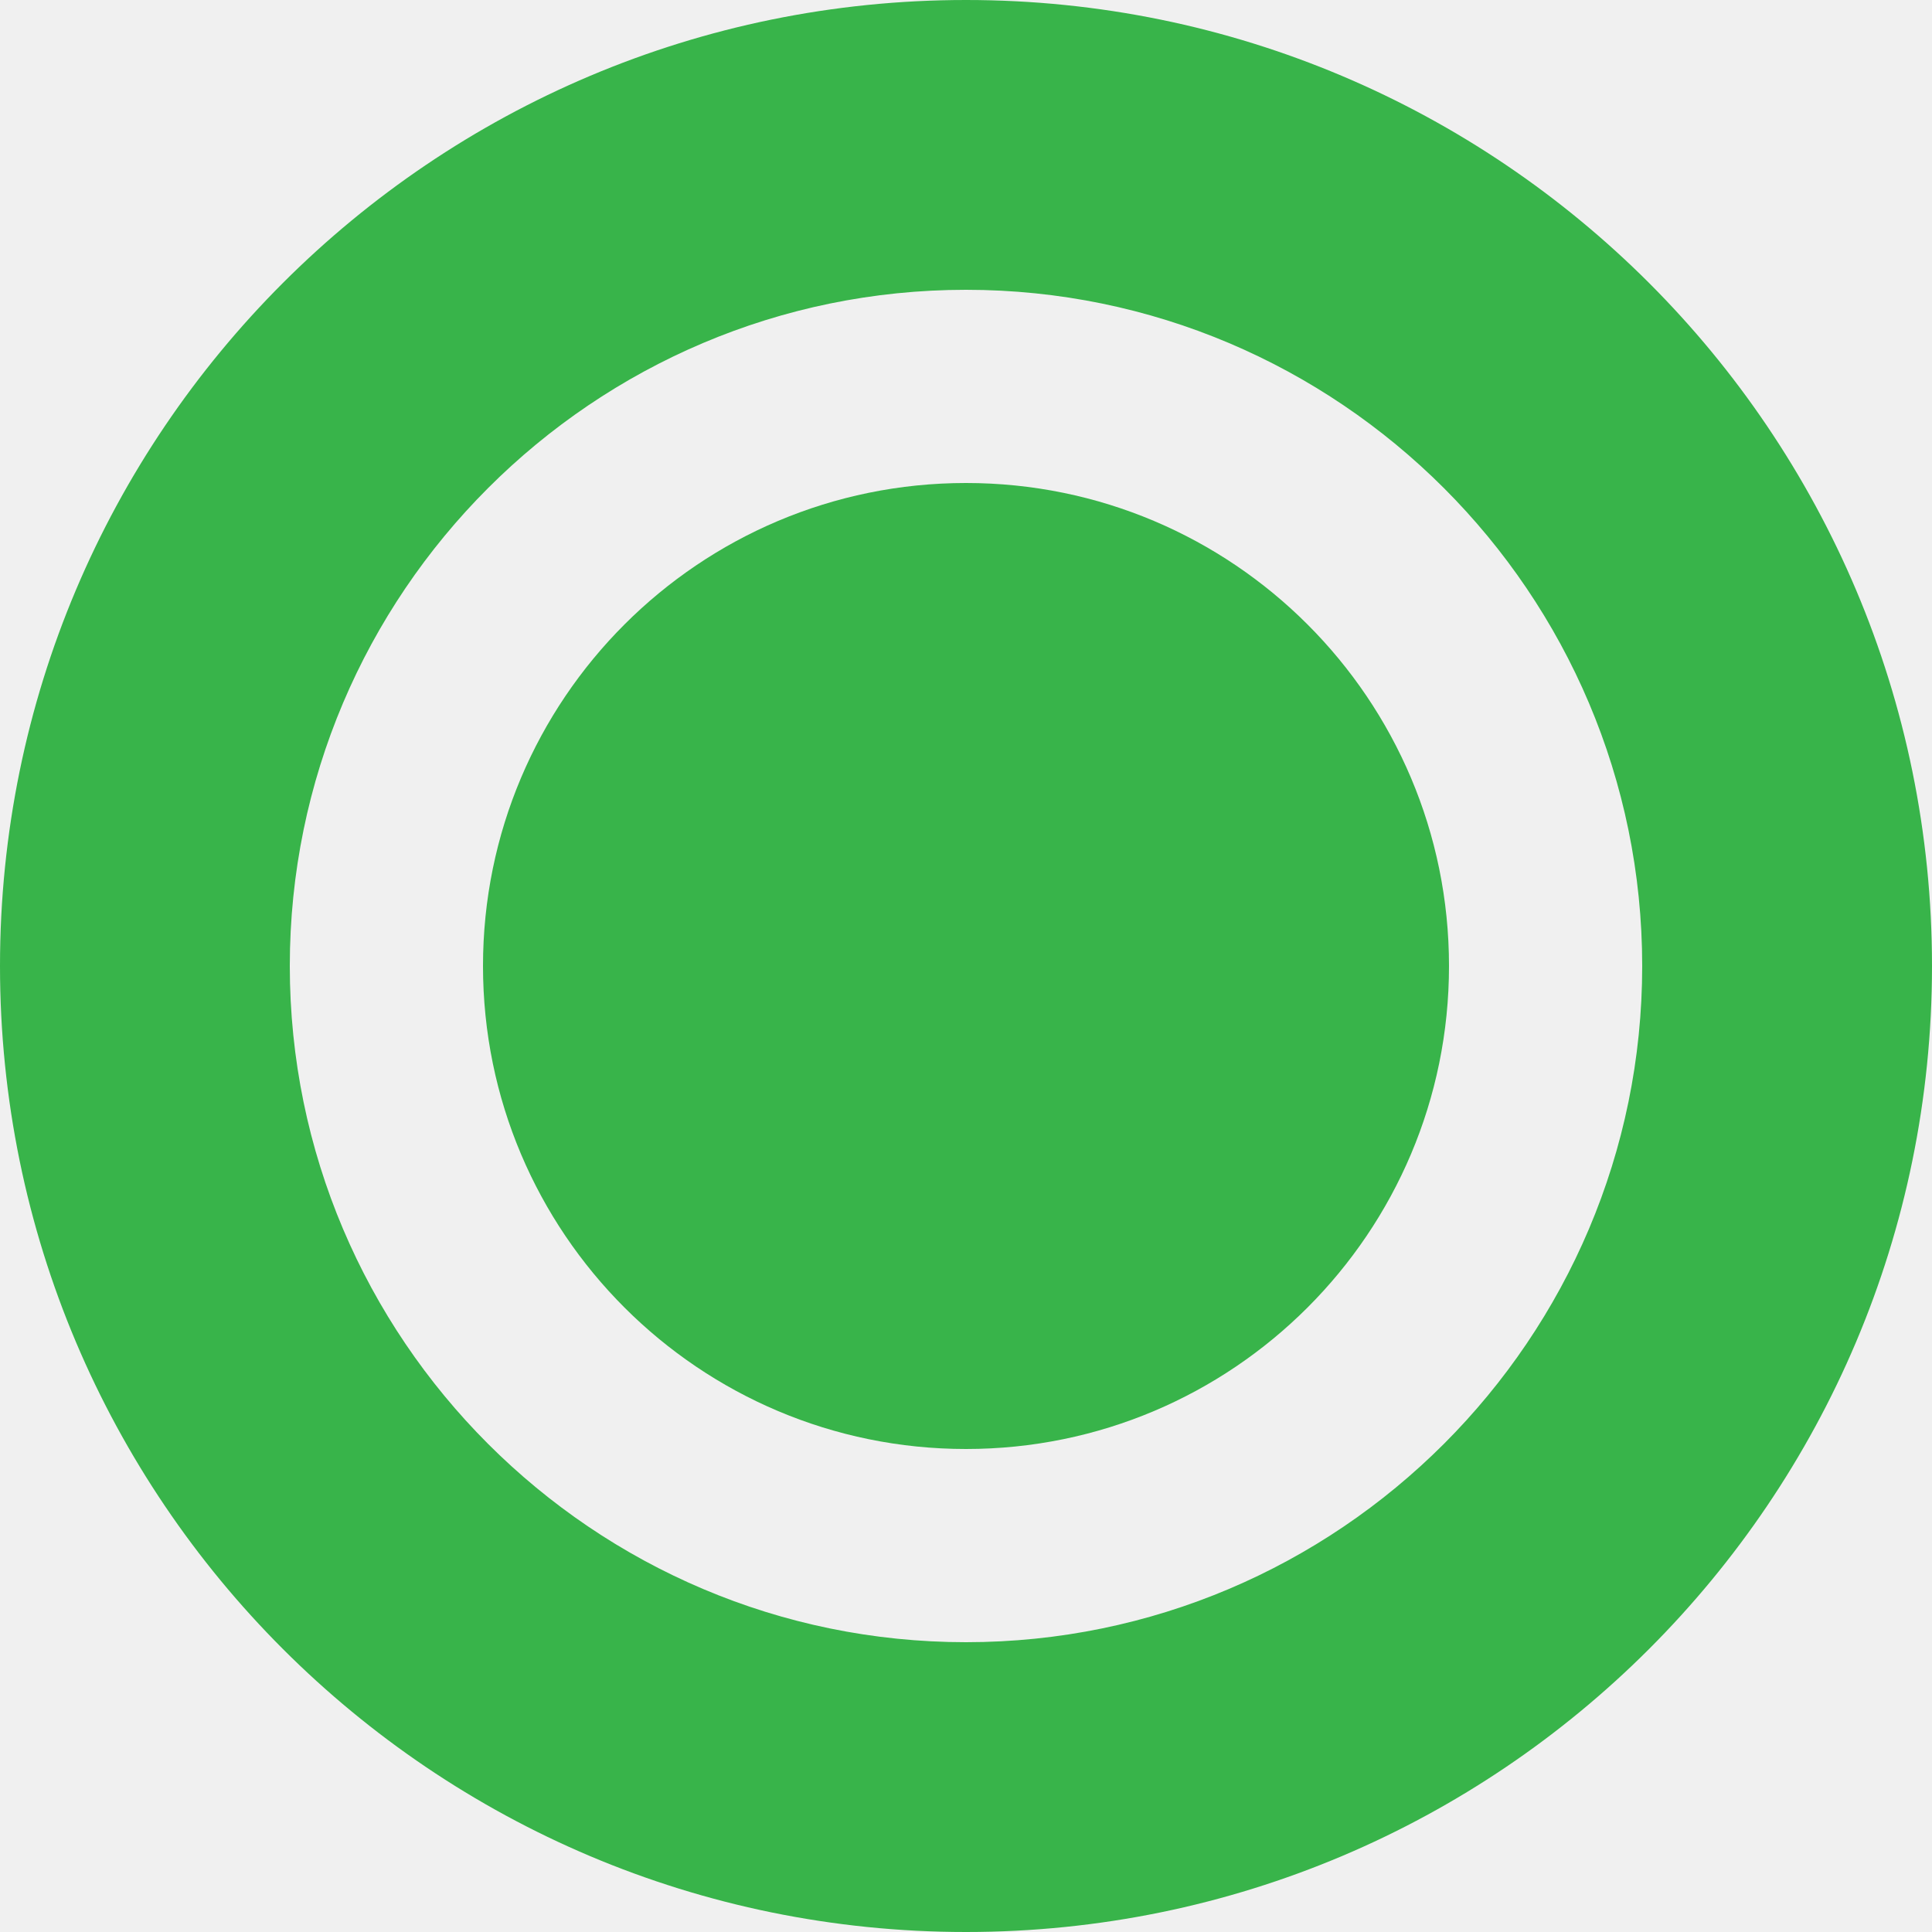
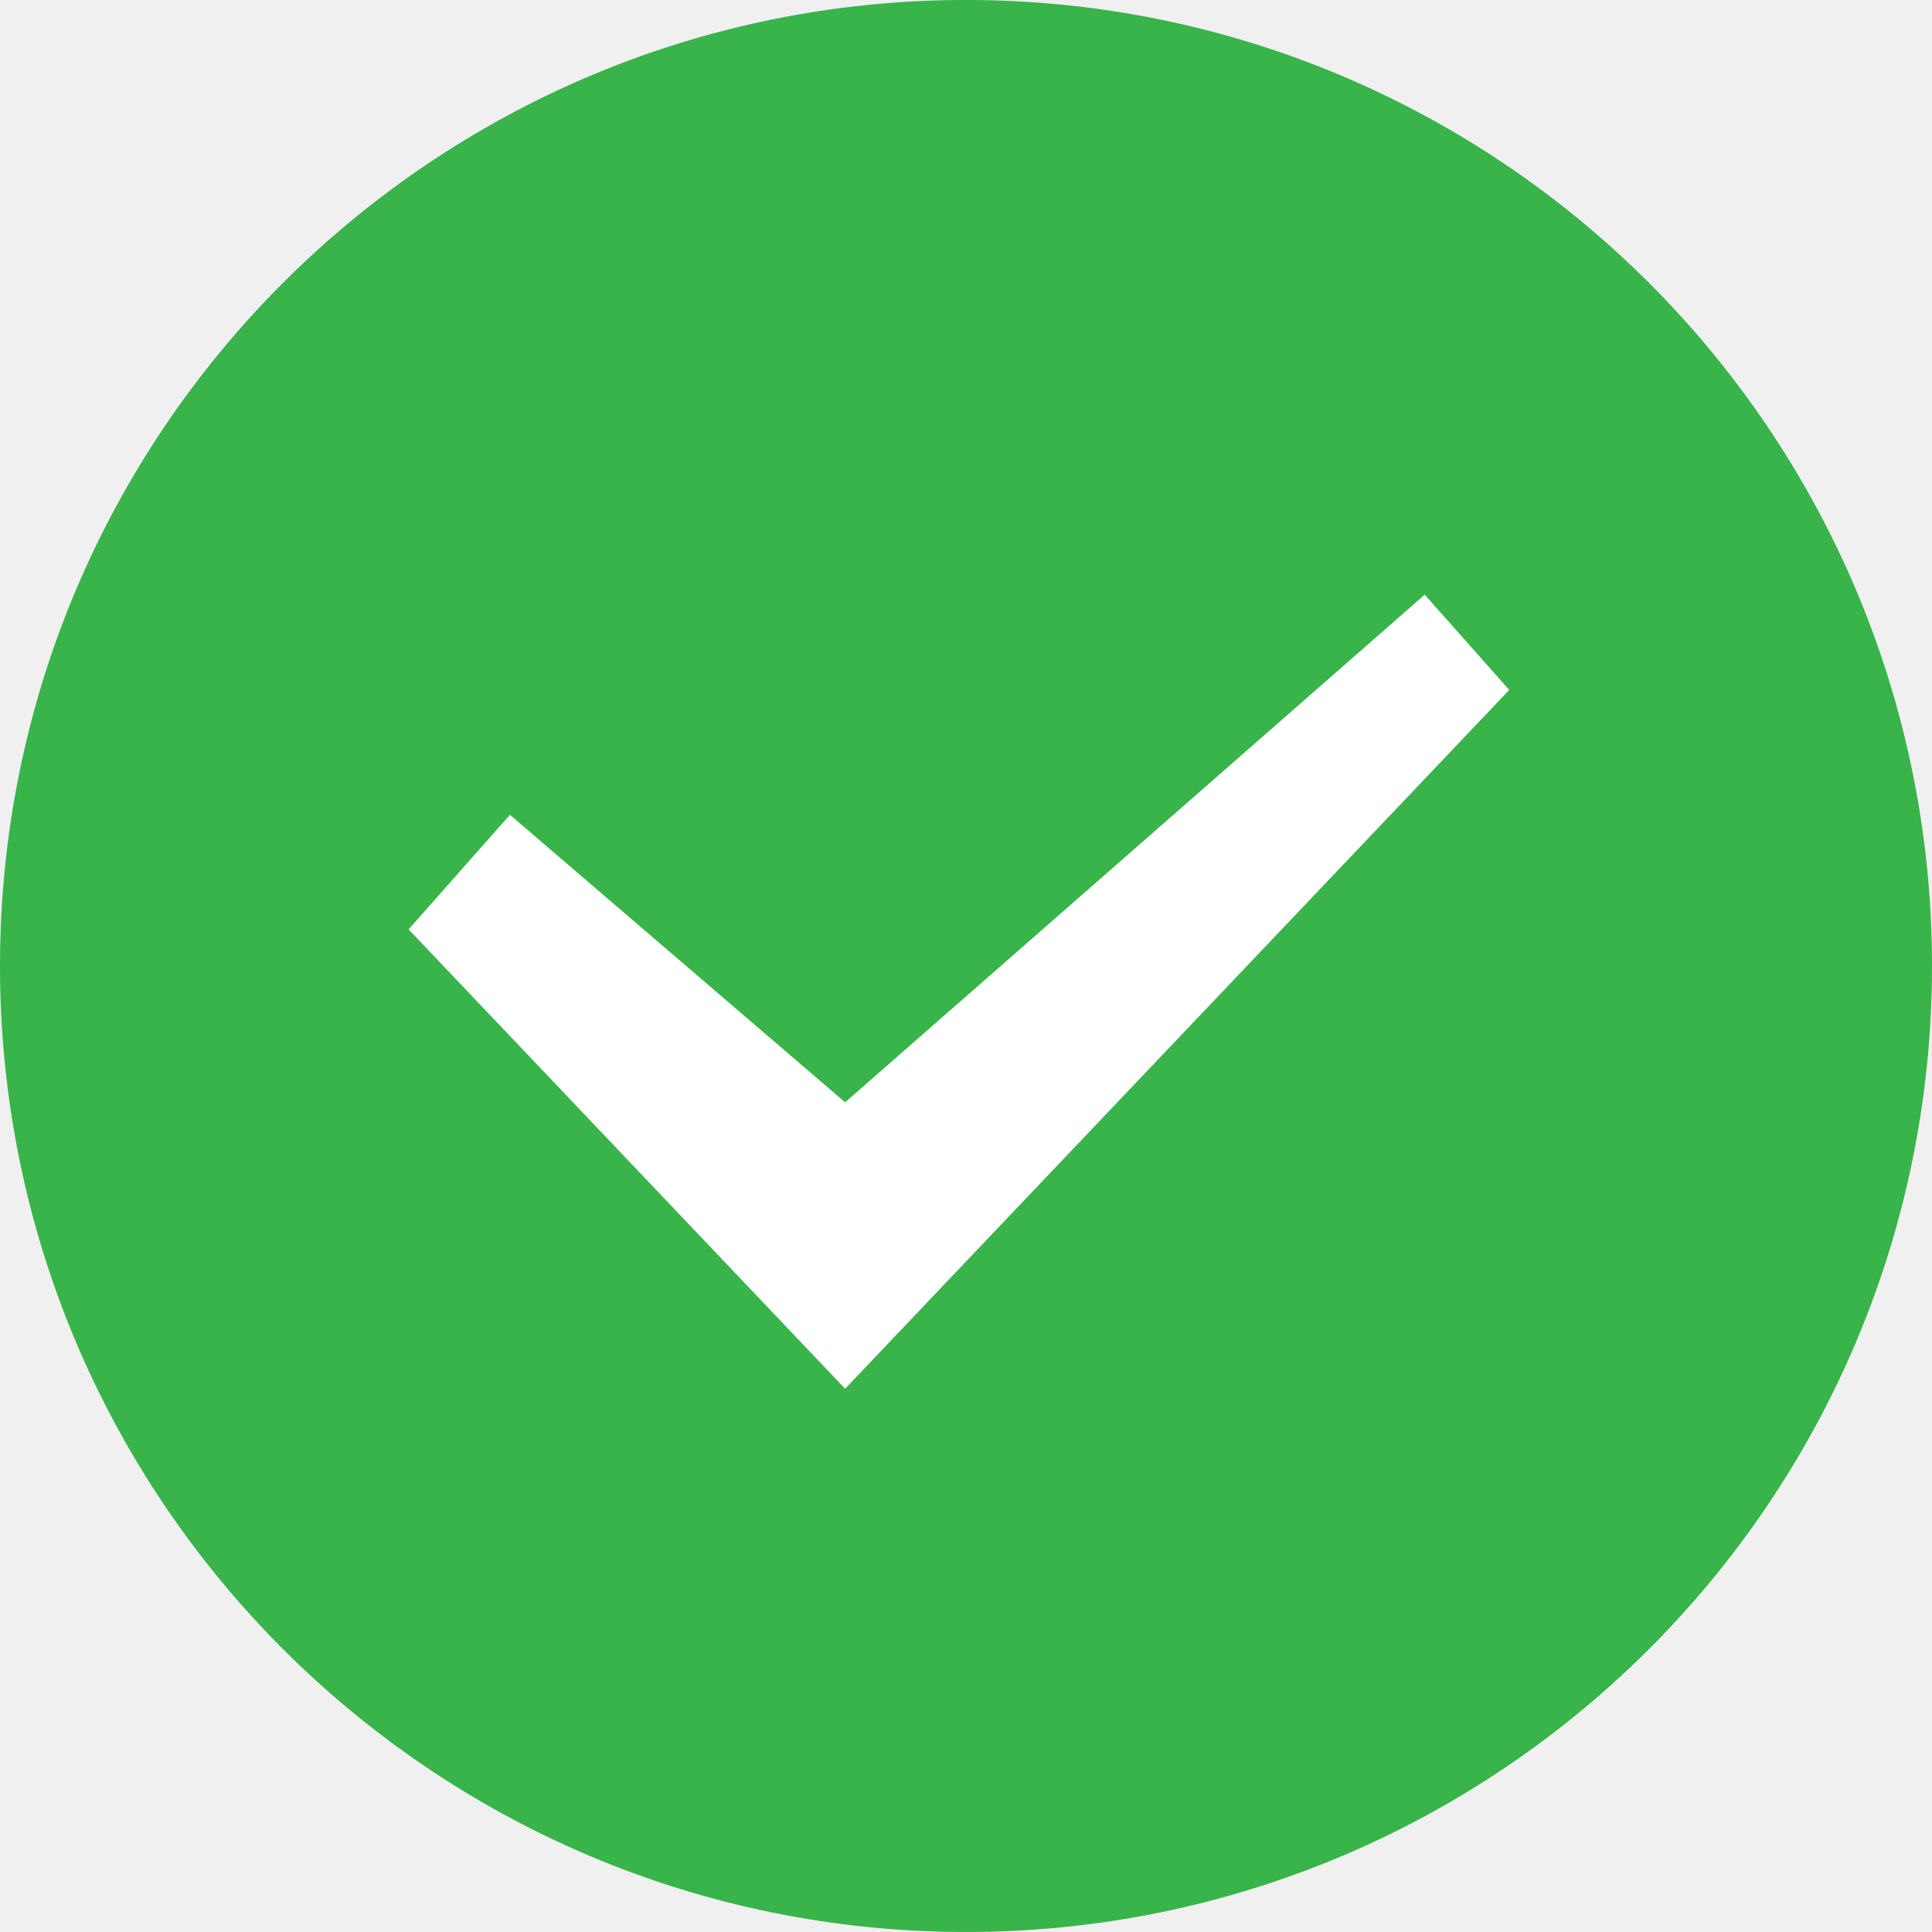
- <svg xmlns="http://www.w3.org/2000/svg" version="1.1" id="Layer_1" x="0px" y="0px" width="20px" height="20px" viewBox="0 0 20 20" enable-background="new 0 0 20 20" xml:space="preserve">
-   <g>
-     <g>
-       <path fill="#38B44A" d="M10,3c3.859,0,7,3.14,7,7c0,3.859-3.141,7-7,7c-3.86,0-7-3.141-7-7C3,6.14,6.14,3,10,3 M10,0    C4.477,0,0,4.477,0,10c0,5.522,4.477,10,10,10c5.522,0,10-4.478,10-10C20,4.477,15.522,0,10,0L10,0z" />
+ <svg xmlns="http://www.w3.org/2000/svg" width="16" height="16" id="svg5918" version="1.1" viewBox="0 0 16 16">
+   <defs id="defs5920" />
+   <g id="layer1" transform="translate(-182.9385,-560.7201)">
+     <g style="display:inline" transform="matrix(0.6666661,0,0,0.6666667,-633.061,6.811943)" id="g5687" />
+     <g style="display:inline" id="g6706" transform="translate(-769.0615,404.3579)">
+       <rect y="156.362" x="952" height="16" width="16" id="rect6708" style="color:#000000;display:inline;overflow:visible;visibility:visible;opacity:1;fill:none;fill-opacity:1;fill-rule:nonzero;stroke:none;stroke-width:1.5;stroke-linecap:butt;stroke-linejoin:miter;stroke-miterlimit:4;stroke-dasharray:1.5, 1.5;stroke-dashoffset:0.6;stroke-opacity:1;marker:none;enable-background:accumulate" />
+       <circle r="7.25" cy="164.362" cx="960" id="circle6710" style="color:#000000;display:inline;overflow:visible;visibility:visible;opacity:1;fill:#38b44a;fill-opacity:1;fill-rule:nonzero;stroke:#38b44a;stroke-width:1.5;stroke-linecap:butt;stroke-linejoin:miter;stroke-miterlimit:4;stroke-dasharray:none;stroke-dashoffset:0.8;stroke-opacity:1;marker:none;enable-background:accumulate" d="M 967.25,164.362 A 7.25,7.25 0 0 1 960,171.612 7.25,7.25 0 0 1 952.75,164.362 7.25,7.25 0 0 1 960,157.112 a 7.25,7.25 0 0 1 7.25,7.25 z" />
+       <path style="font-style:normal;font-variant:normal;font-weight:normal;font-stretch:normal;font-size:15px;line-height:125%;font-family:Ubuntu;-inkscape-font-specification:Ubuntu;text-align:center;letter-spacing:0px;word-spacing:0px;writing-mode:lr-tb;text-anchor:middle;display:inline;fill:#ffffff;fill-opacity:1;stroke:none" d="m 963.8,161.286 -0.066,0.058 -4.735,4.147 -2.776,-2.381 -0.839,0.949 3.615,3.804 5.5,-5.787 -0.7,-0.789 z" id="path6712" />
    </g>
-     <circle fill="#38B44A" cx="10" cy="10" r="5" />
  </g>
</svg>
